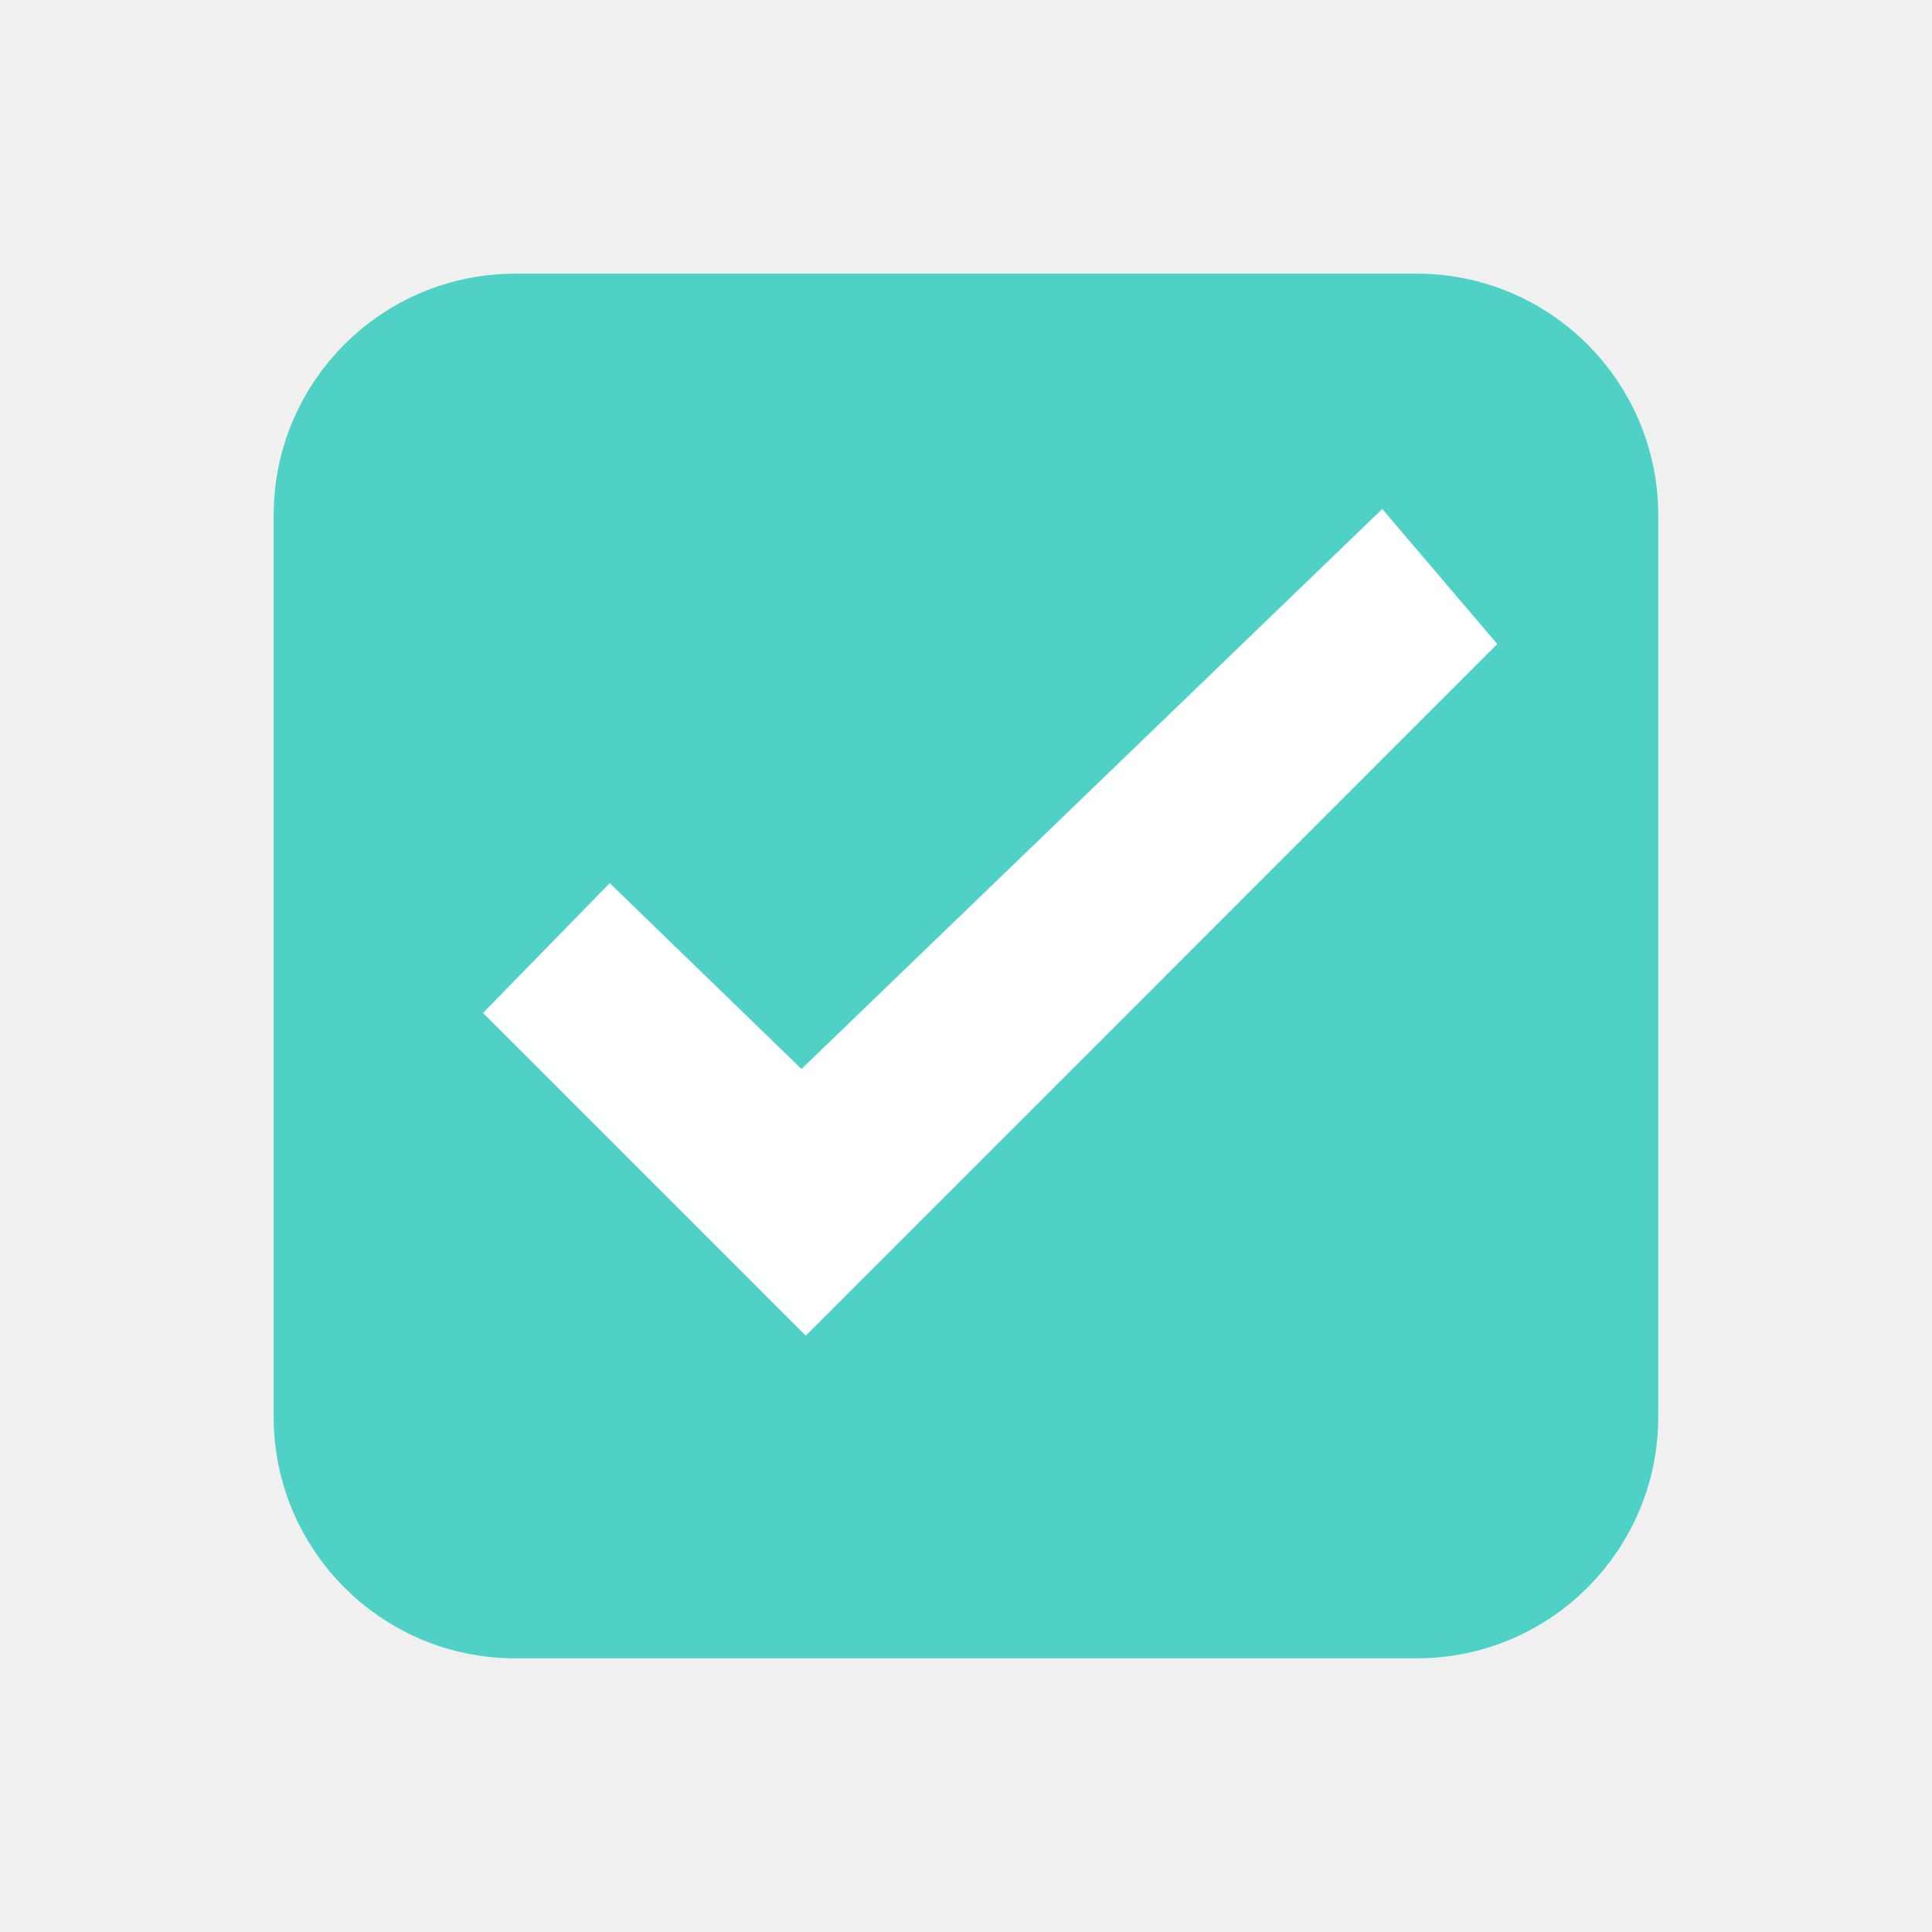
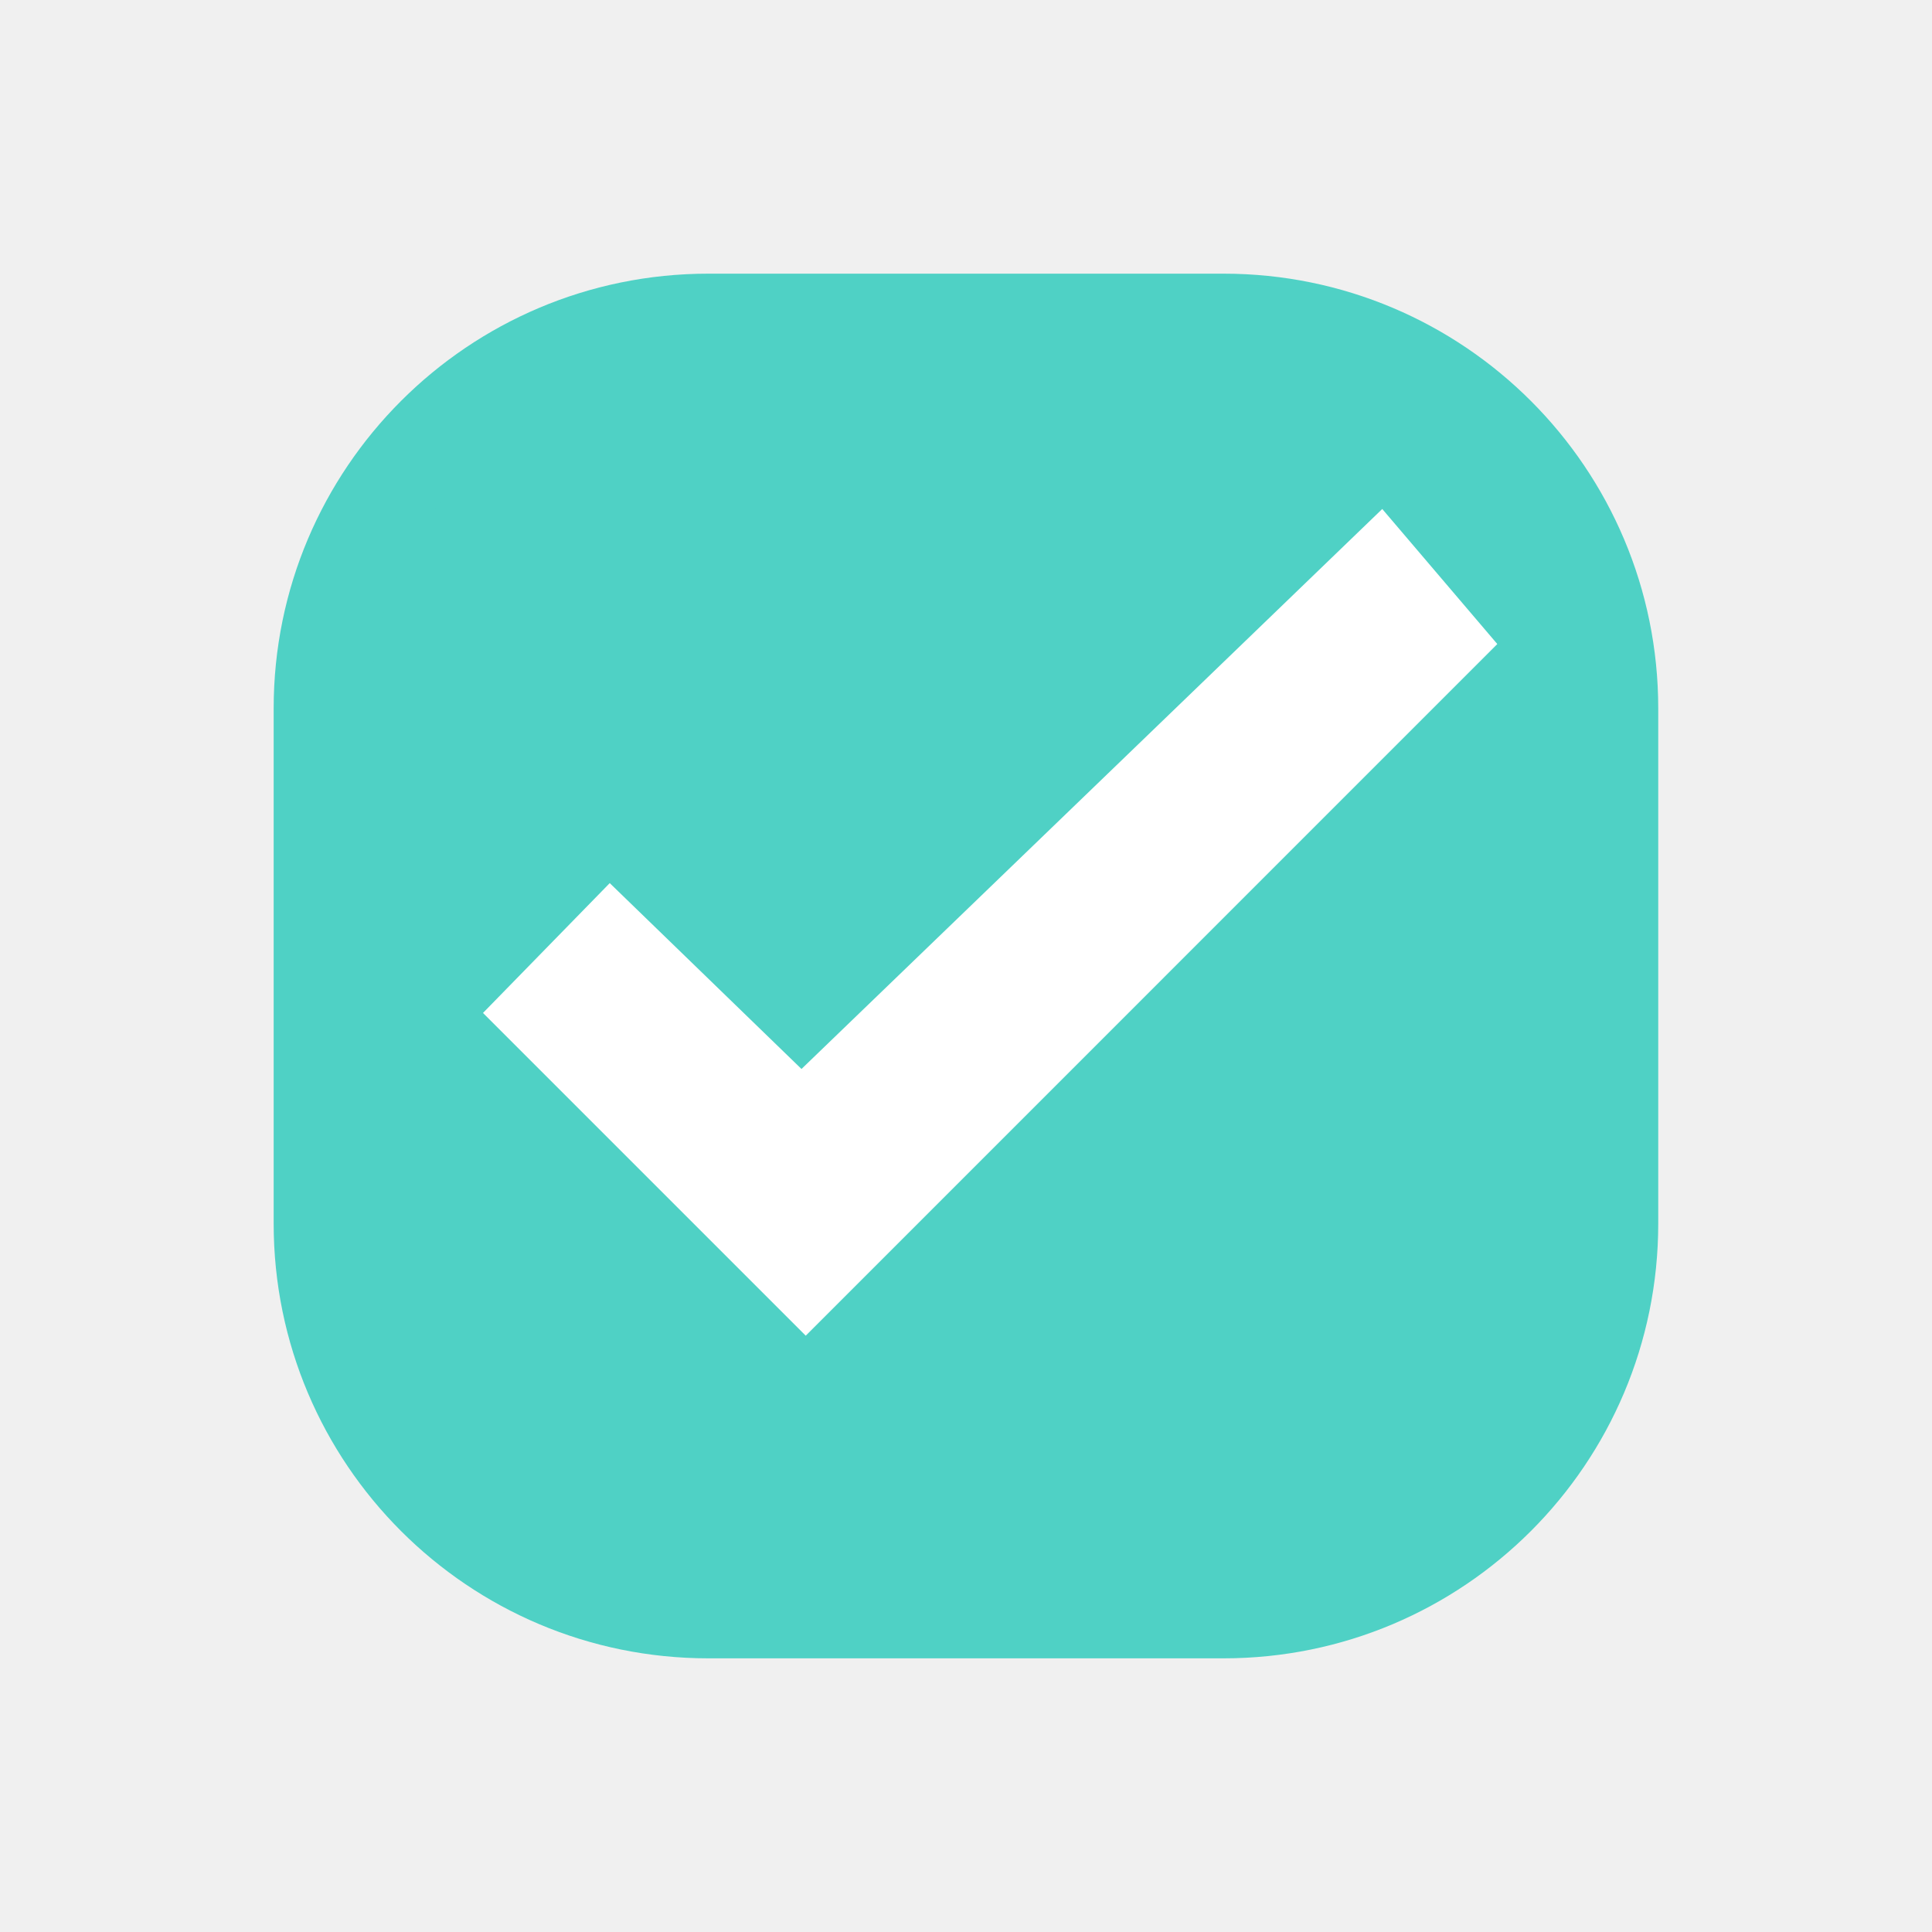
<svg xmlns="http://www.w3.org/2000/svg" width="20" height="20" viewBox="0 0 20 20" fill="none">
-   <path d="M3.333 5.333C3.333 4.229 4.228 3.333 5.333 3.333H14.666C15.771 3.333 16.666 4.229 16.666 5.333V14.667C16.666 15.771 15.771 16.667 14.666 16.667H5.333C4.228 16.667 3.333 15.771 3.333 14.667V5.333Z" fill="#4FD1C5" stroke="#4FD1C5" />
+   <path d="M3.333 7.333C3.333 5.124 5.124 3.333 7.333 3.333H12.666C14.876 3.333 16.666 5.124 16.666 7.333V12.667C16.666 14.876 14.876 16.667 12.666 16.667H7.333C5.124 16.667 3.333 14.876 3.333 12.667V7.333Z" fill="#4FD1C5" stroke="#4FD1C5" />
  <path fill-rule="evenodd" clip-rule="evenodd" d="M8.297 11.066L6.312 9.142L5 10.486L8.341 13.827L15.5 6.667L14.309 5.269L8.297 11.066Z" fill="white" />
</svg>
